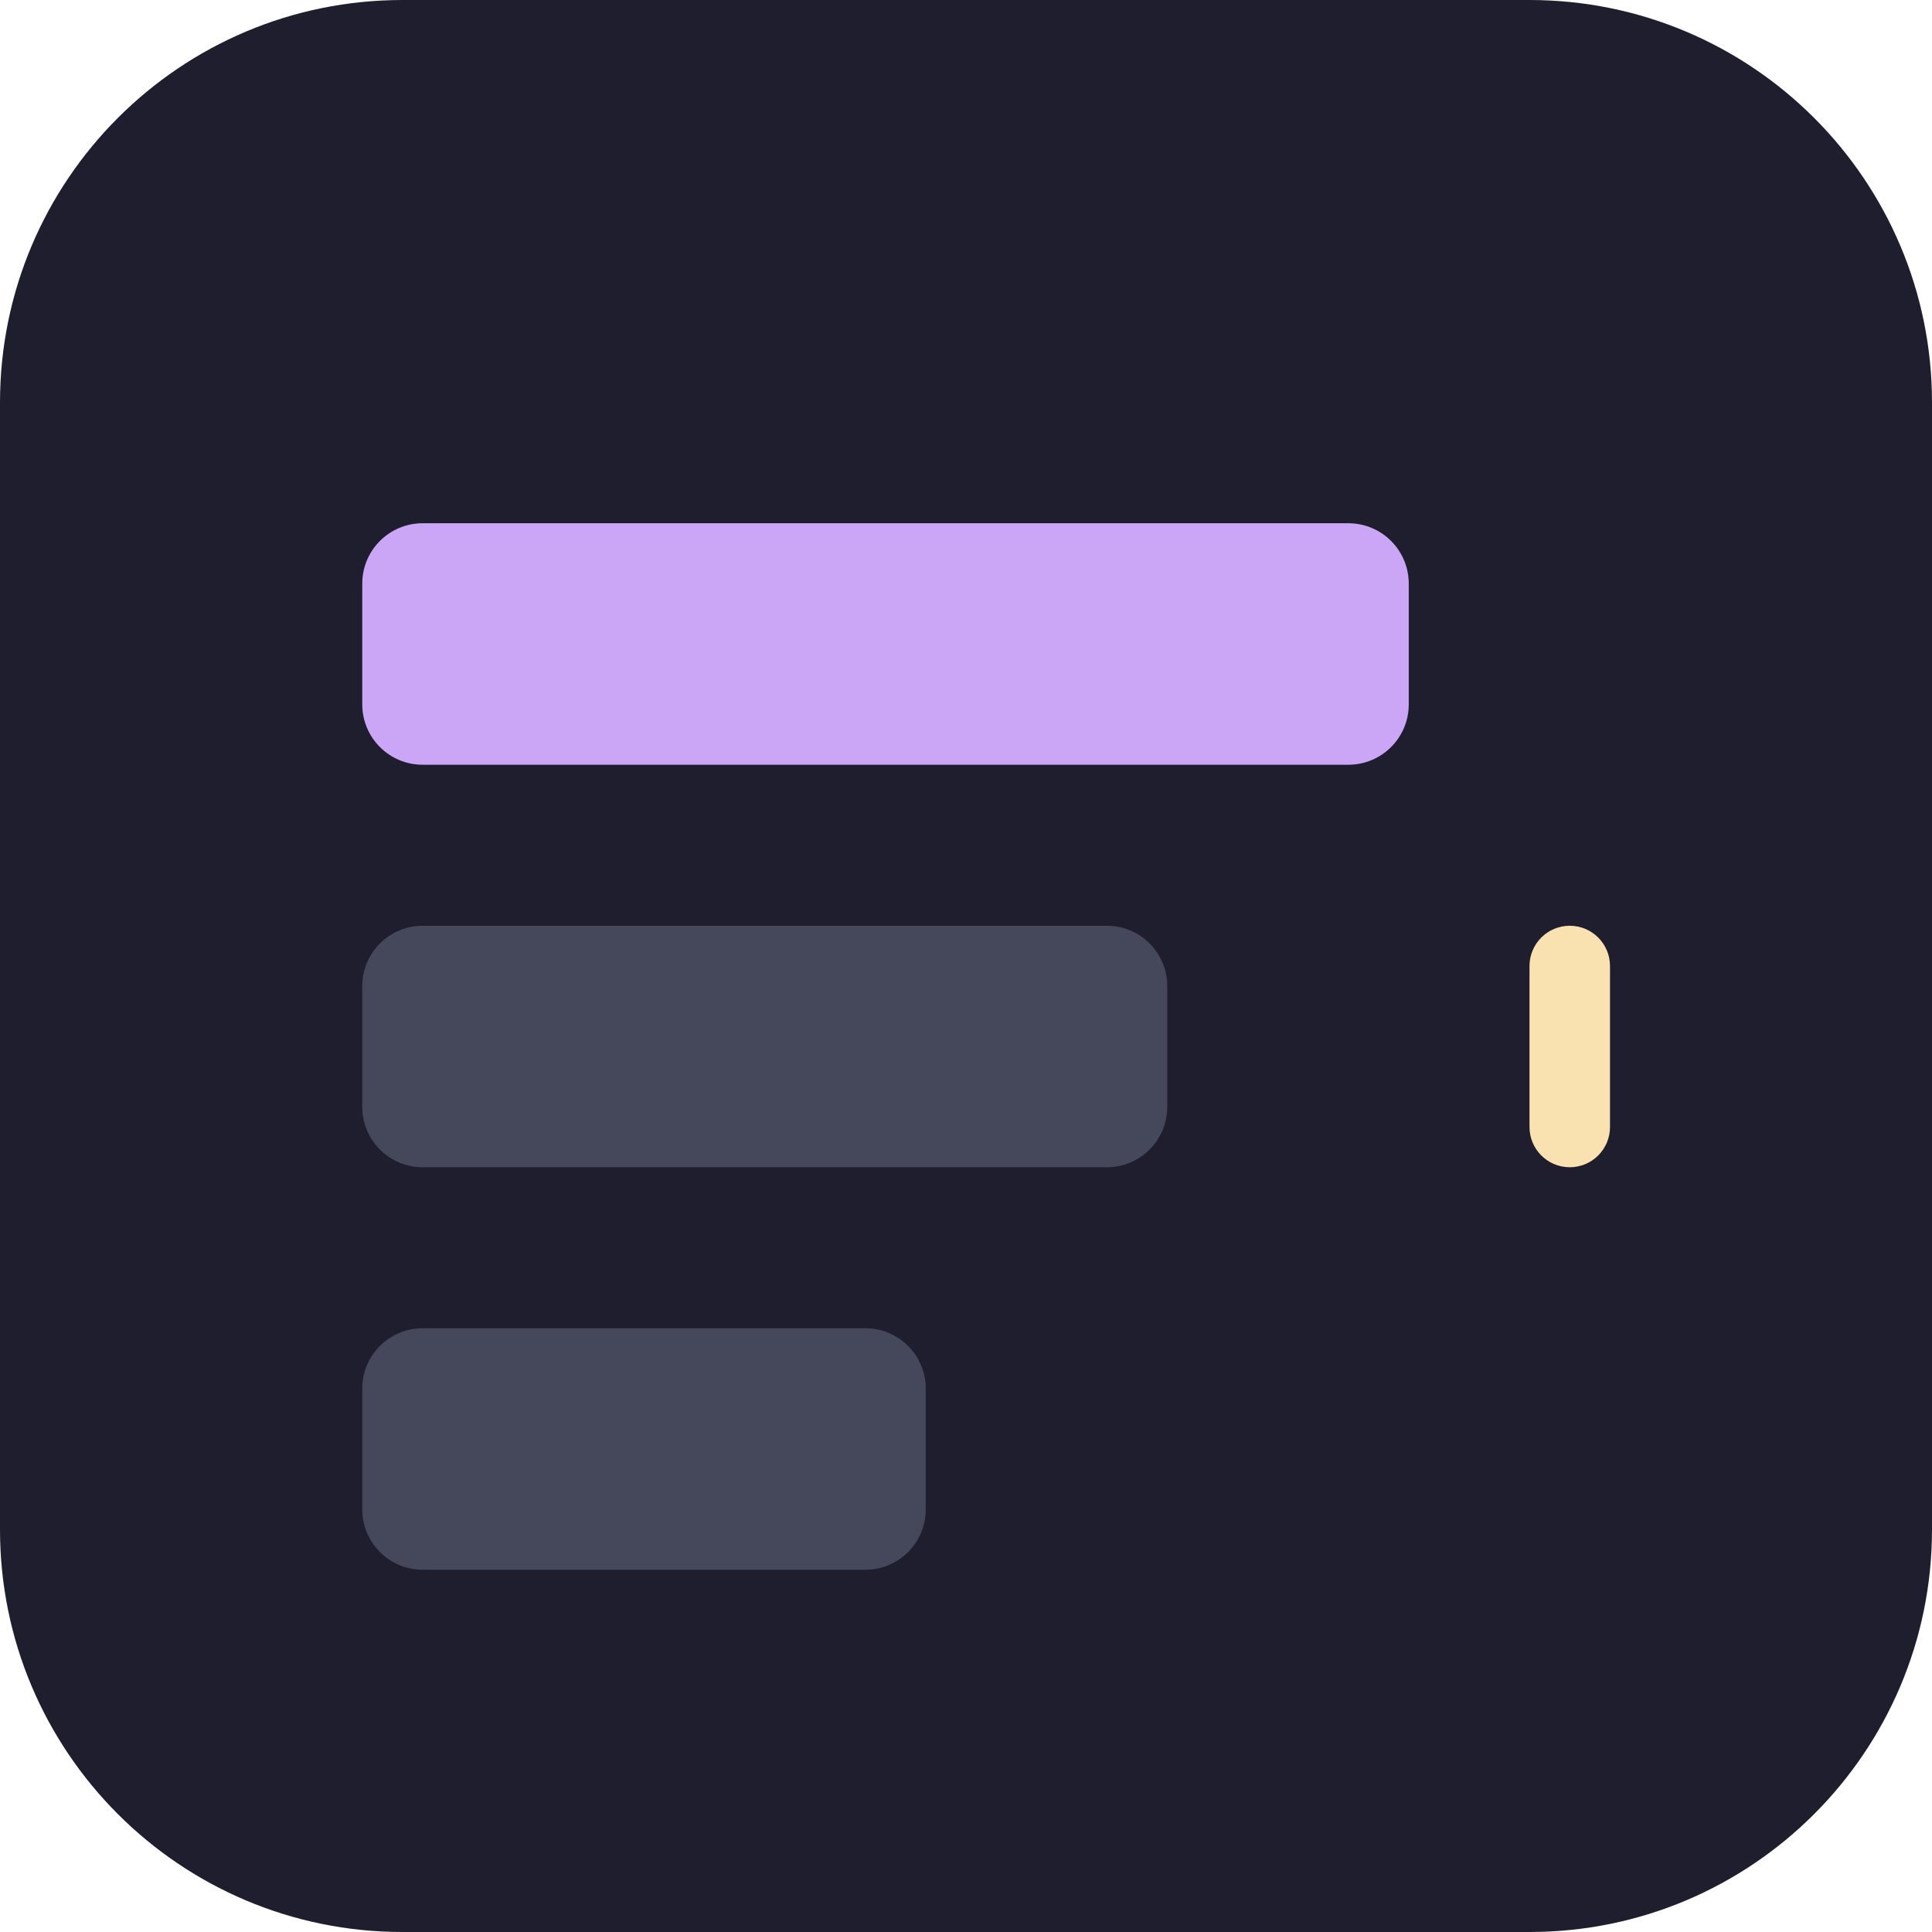
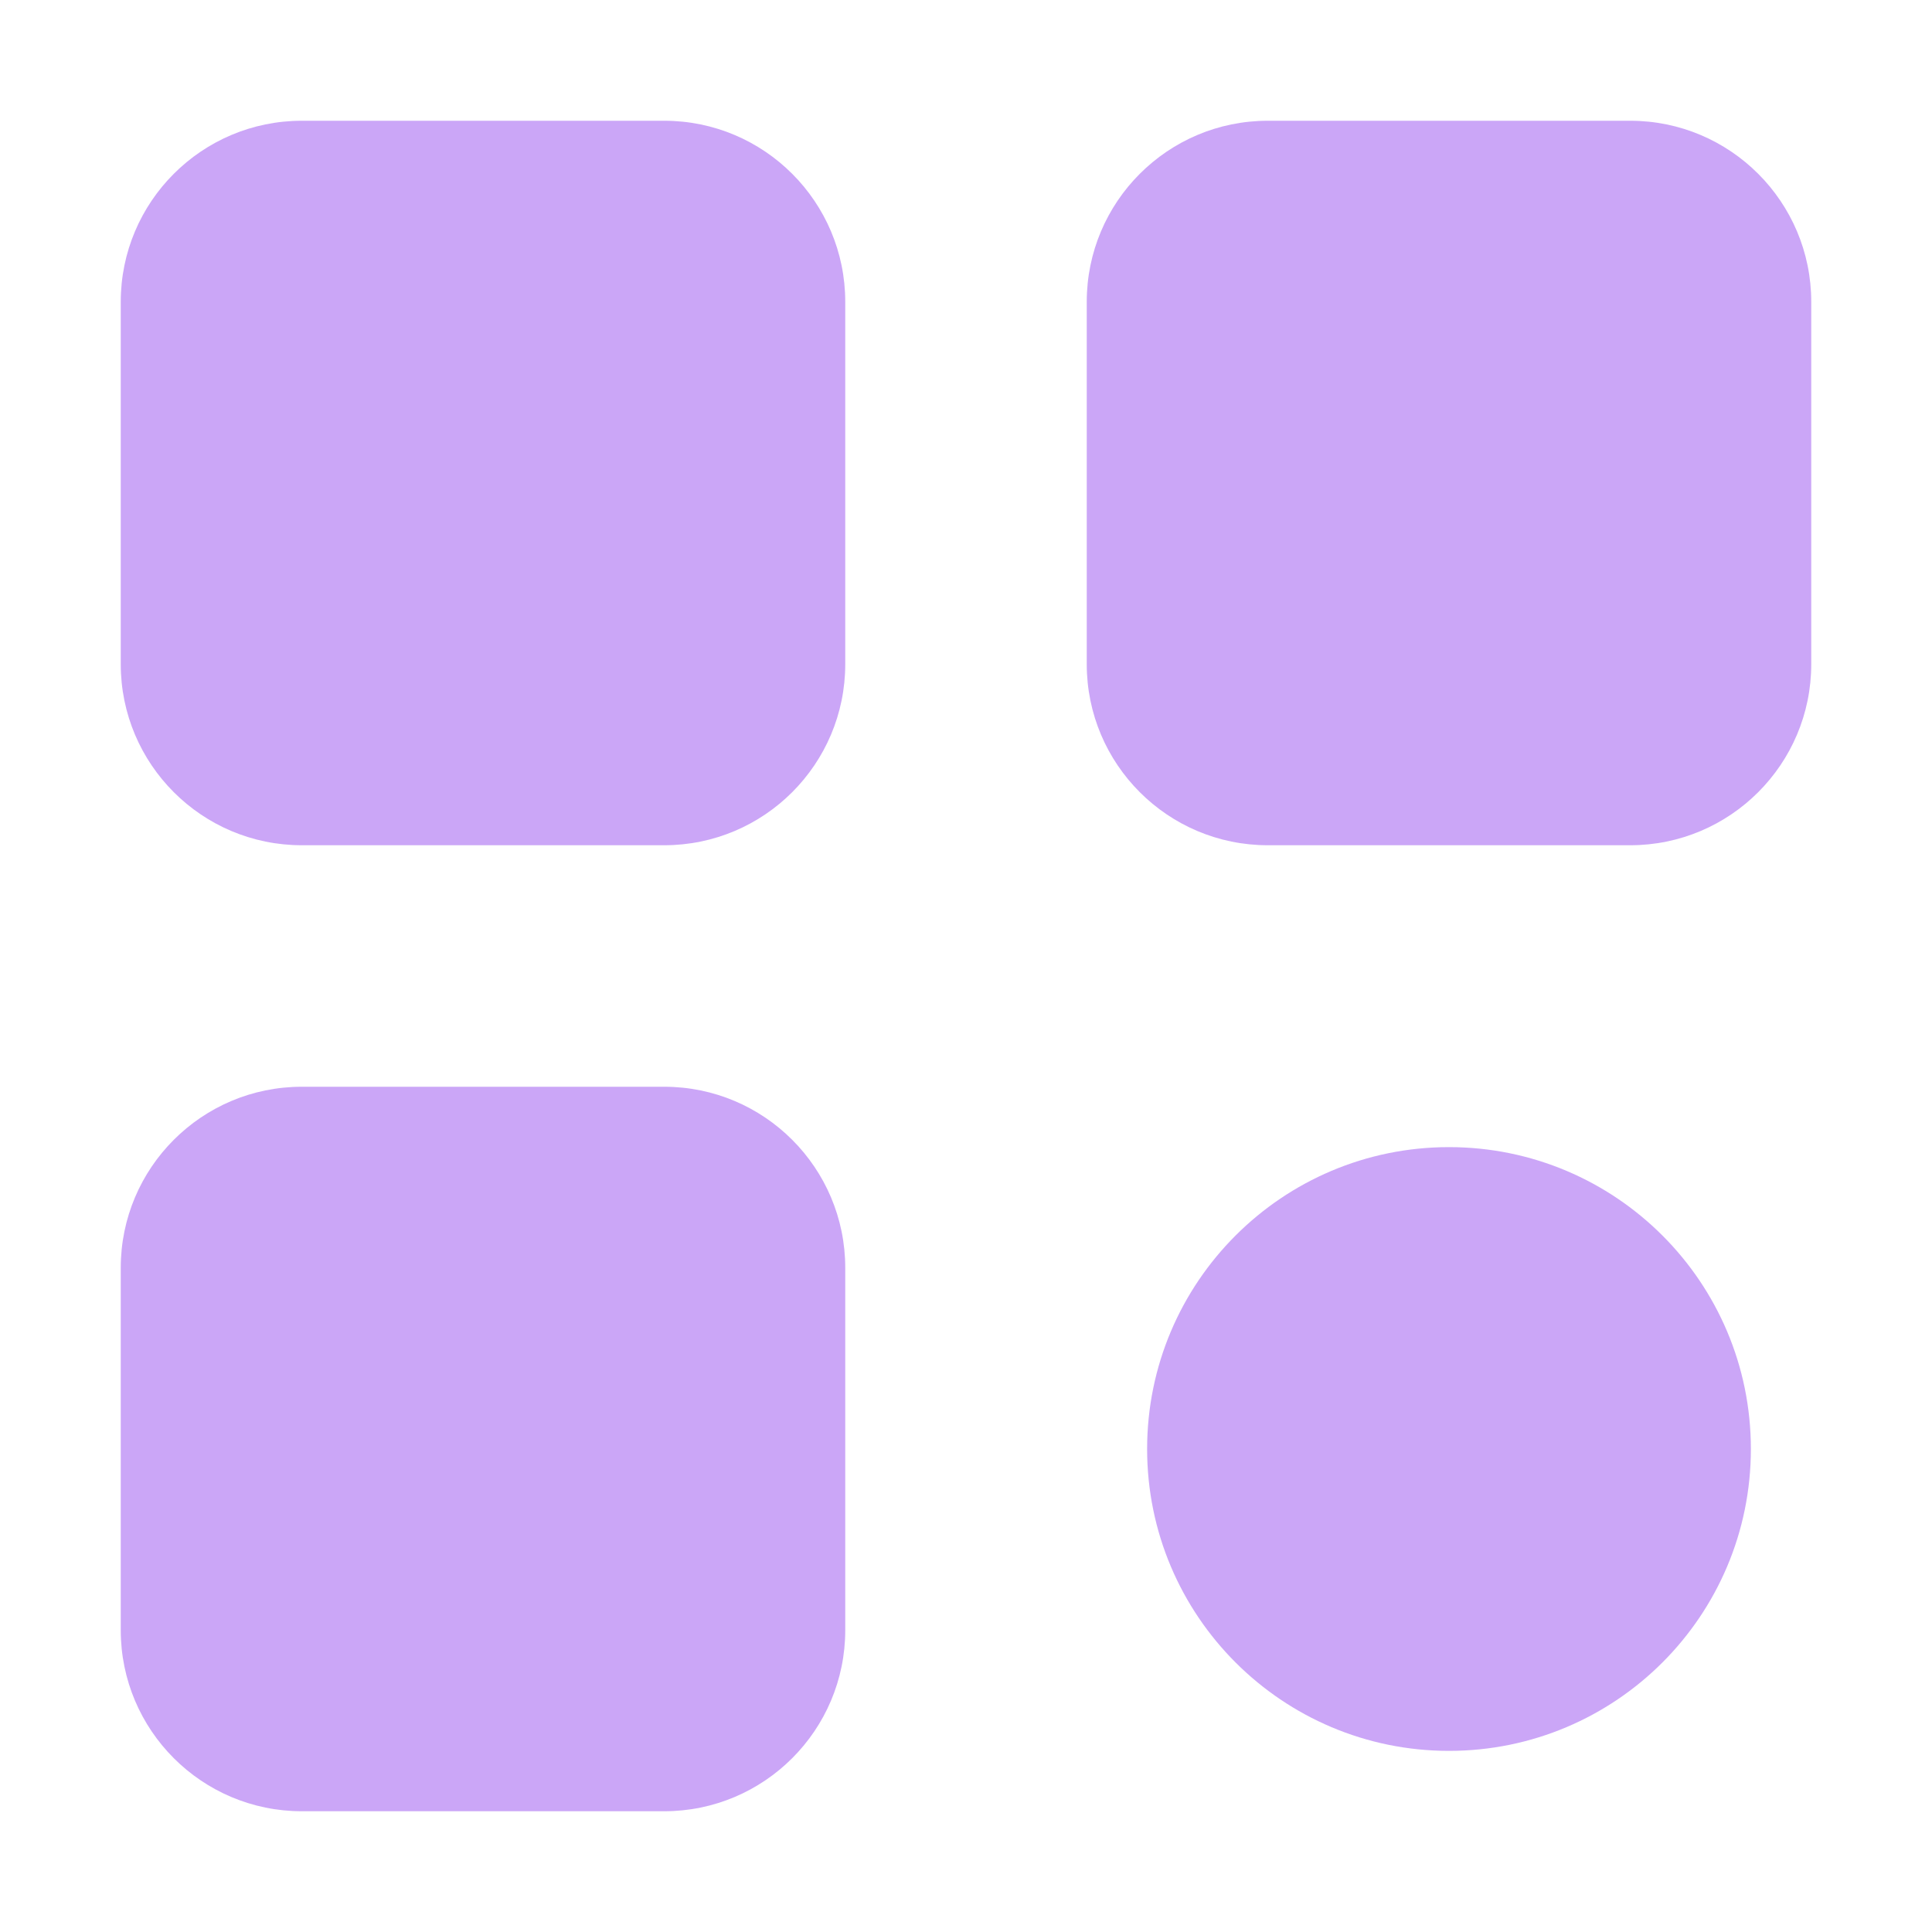
- <svg xmlns="http://www.w3.org/2000/svg" viewBox="0 0 48 48">
-   <rect width="48" height="48" rx="10" fill="#1E1E2E" />
-   <rect x="9" y="13" width="26" height="6" rx="1.5" fill="#CBA6F7" />
-   <rect x="9" y="23" width="20" height="6" rx="1.5" fill="#45475A" />
-   <rect x="9" y="33" width="14" height="6" rx="1.5" fill="#45475A" />
-   <rect x="38" y="23" width="2" height="6" rx="1" fill="#F9E2AF" />
+ <svg xmlns="http://www.w3.org/2000/svg" viewBox="0 0 16 16" fill="#CBA6F7">
+   <rect x="1" y="1" width="6" height="6" rx="1.5" ry="1.5" />
+   <rect x="9" y="1" width="6" height="6" rx="1.5" ry="1.5" />
+   <rect x="1" y="9" width="6" height="6" rx="1.5" ry="1.5" />
+   <circle cx="12" cy="12" r="2.5" />
</svg>
